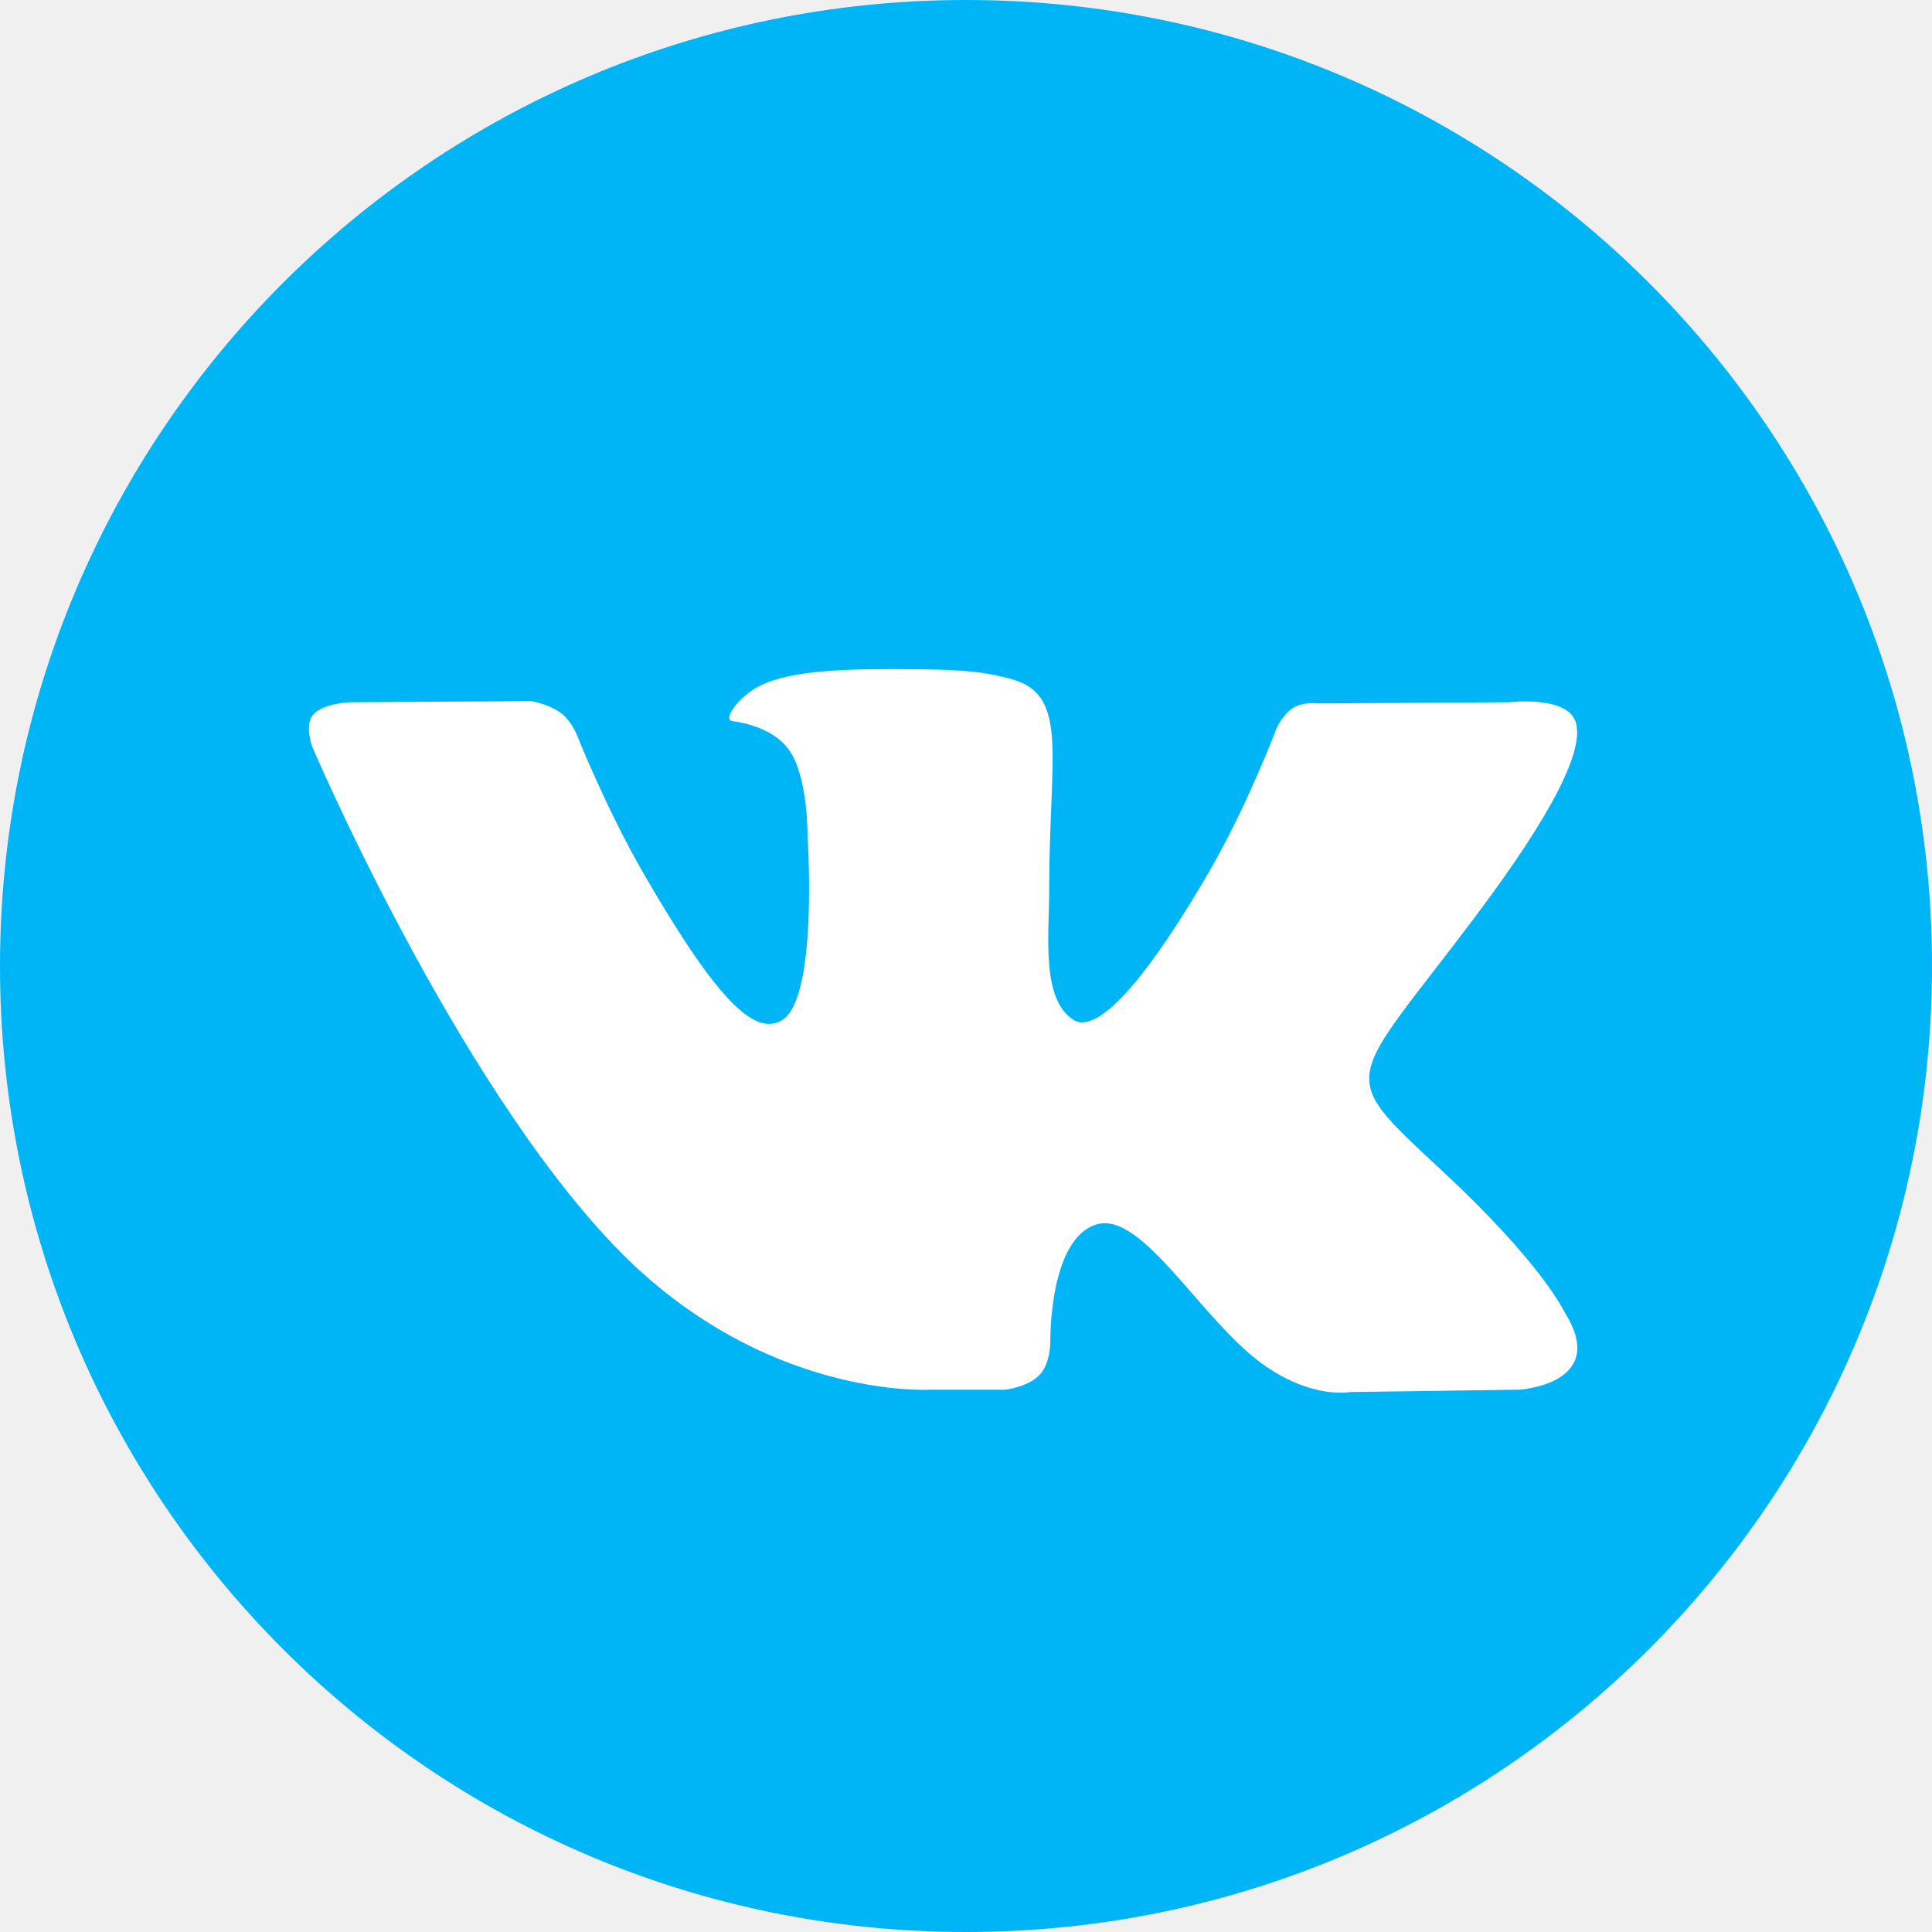
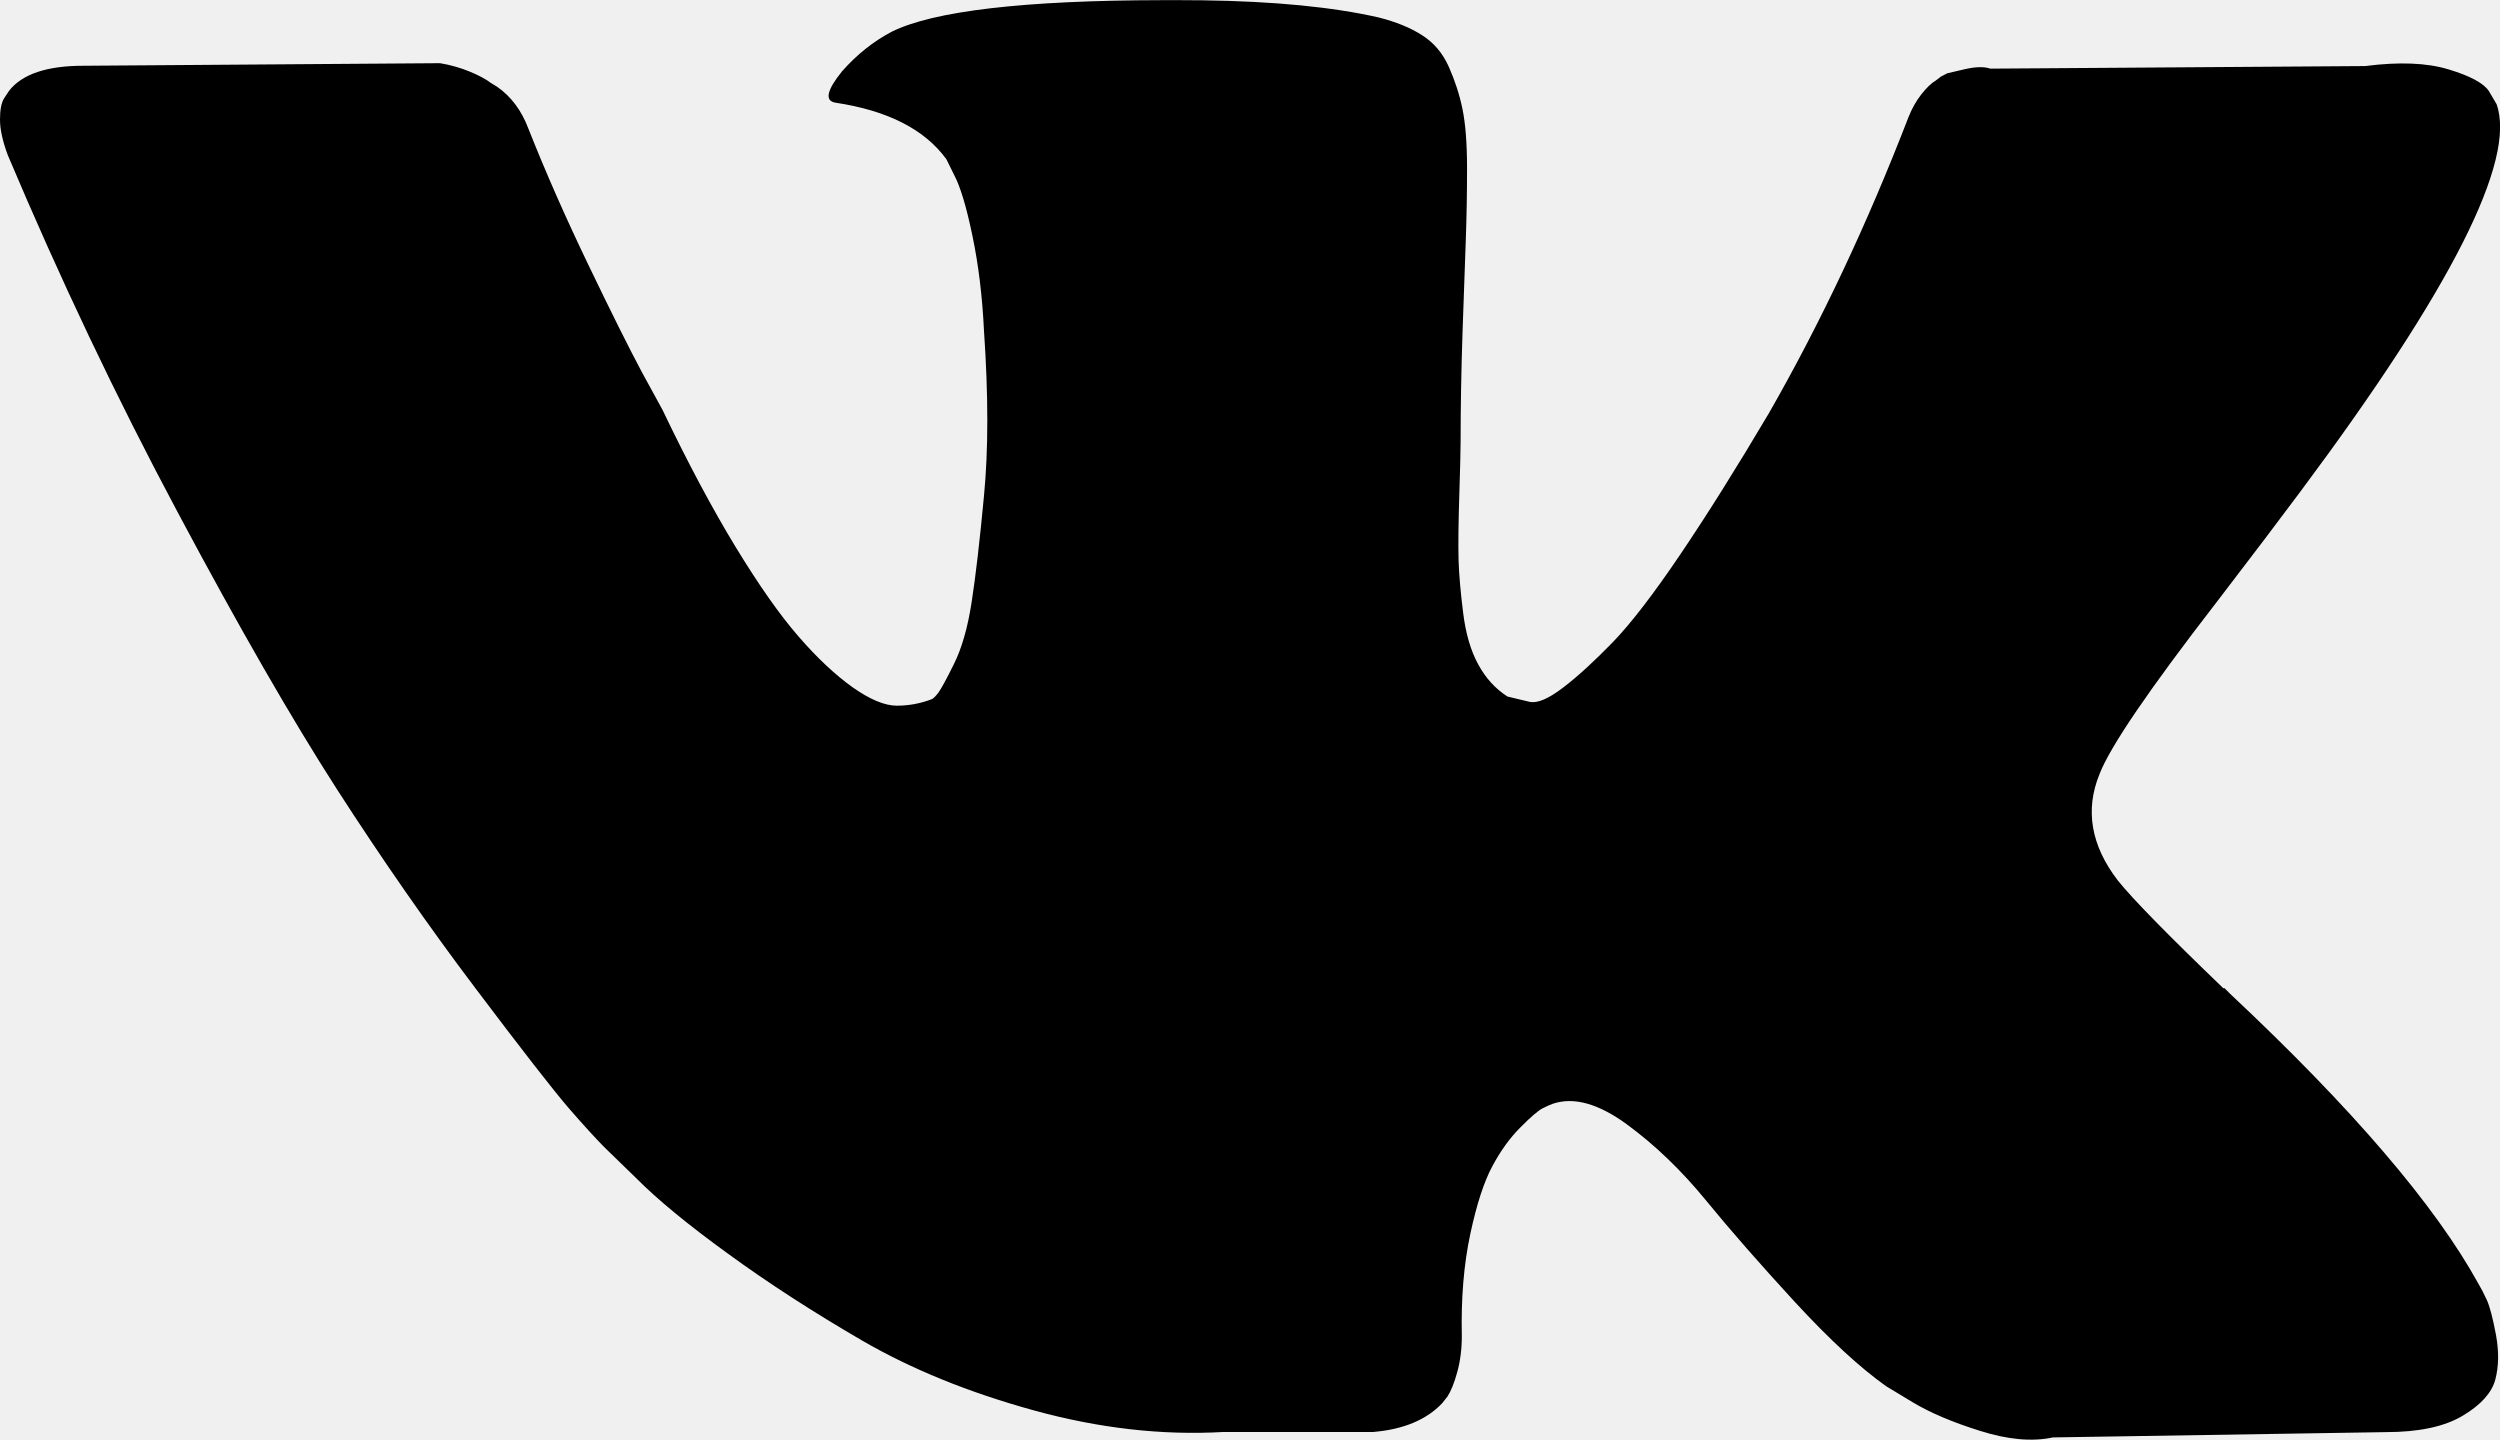
- <svg xmlns="http://www.w3.org/2000/svg" version="1.2" baseProfile="tiny" id="Слой_1" x="0px" y="0px" viewBox="0 0 89.758 89.758" xml:space="preserve">
-   <g>
-     <path fill="#00B5F6" d="M89.758,44.879c0,24.785-20.094,44.879-44.879,44.879S0,69.664,0,44.879C0,20.094,20.094,0,44.879,0   S89.758,20.094,89.758,44.879L89.758,44.879z M89.758,44.879" />
-     <path fill-rule="evenodd" fill="#FFFFFF" d="M43.184,64.563h3.523c0,0,1.063-0.117,1.605-0.703c0.5-0.539,0.485-1.547,0.485-1.547   s-0.07-4.727,2.125-5.422c2.164-0.688,4.937,4.566,7.883,6.586c2.226,1.531,3.918,1.195,3.918,1.195l7.867-0.109   c0,0,4.117-0.254,2.164-3.492c-0.16-0.266-1.137-2.395-5.852-6.77c-4.933-4.578-4.273-3.84,1.672-11.762   c3.621-4.824,5.067-7.769,4.617-9.031c-0.433-1.203-3.093-0.883-3.093-0.883l-8.864,0.055c0,0-0.656-0.09-1.144,0.199   c-0.477,0.285-0.781,0.953-0.781,0.953s-1.403,3.735-3.274,6.906c-3.945,6.704-5.523,7.055-6.168,6.641   c-1.5-0.973-1.125-3.898-1.125-5.976c0-6.493,0.985-9.2-1.918-9.899c-0.961-0.234-1.672-0.387-4.133-0.41   c-3.164-0.035-5.839,0.008-7.355,0.75c-1.008,0.492-1.785,1.594-1.313,1.656c0.586,0.078,1.915,0.36,2.618,1.317   c0.906,1.234,0.875,4.007,0.875,4.007s0.523,7.645-1.219,8.594c-1.195,0.653-2.832-0.68-6.352-6.758   c-1.8-3.113-3.16-6.554-3.16-6.554s-0.262-0.641-0.73-0.985c-0.571-0.418-1.364-0.55-1.364-0.55l-8.418,0.054   c0,0-1.265,0.035-1.73,0.586c-0.41,0.488-0.031,1.5-0.031,1.5s6.59,15.422,14.054,23.192C35.41,65.031,43.184,64.563,43.184,64.563   L43.184,64.563z M43.184,64.563" />
-   </g>
+ <svg xmlns="http://www.w3.org/2000/svg" version="1.2" id="Layer_1" x="0px" y="0px" viewBox="0 0 33 19" xml:space="preserve" width="33" height="19">
+   <defs id="defs7" />
+   <path d="m 2.346,6.763 c 0.807,1.515 1.509,2.734 2.104,3.659 0.596,0.925 1.203,1.798 1.822,2.618 0.619,0.821 1.029,1.347 1.228,1.579 0.201,0.232 0.359,0.404 0.473,0.52 l 0.429,0.417 c 0.275,0.277 0.679,0.61 1.212,0.996 0.532,0.388 1.122,0.769 1.769,1.145 0.648,0.375 1.4,0.682 2.26,0.919 0.859,0.237 1.695,0.333 2.509,0.286 h 1.976 c 0.4,-0.034 0.704,-0.162 0.91,-0.381 l 0.068,-0.086 c 0.046,-0.07 0.089,-0.177 0.129,-0.321 0.04,-0.144 0.061,-0.303 0.061,-0.477 -0.011,-0.497 0.026,-0.945 0.111,-1.344 0.085,-0.398 0.183,-0.698 0.293,-0.901 0.109,-0.203 0.231,-0.373 0.37,-0.511 0.137,-0.139 0.235,-0.222 0.292,-0.251 0.057,-0.029 0.102,-0.049 0.137,-0.061 0.275,-0.092 0.598,-0.002 0.971,0.269 0.372,0.272 0.721,0.607 1.048,1.006 0.326,0.399 0.719,0.847 1.176,1.344 0.459,0.497 0.86,0.867 1.203,1.11 l 0.344,0.208 c 0.23,0.139 0.527,0.266 0.894,0.381 0.366,0.116 0.687,0.146 0.962,0.087 l 4.399,-0.07 c 0.434,0 0.773,-0.073 1.013,-0.217 0.241,-0.144 0.383,-0.304 0.429,-0.476 0.046,-0.174 0.049,-0.37 0.009,-0.59 -0.041,-0.219 -0.081,-0.373 -0.12,-0.459 -0.04,-0.087 -0.077,-0.159 -0.112,-0.217 -0.573,-1.04 -1.667,-2.317 -3.282,-3.831 l -0.034,-0.035 -0.018,-0.017 -0.017,-0.018 h -0.017 c -0.733,-0.705 -1.198,-1.179 -1.392,-1.422 -0.355,-0.462 -0.435,-0.931 -0.241,-1.405 0.138,-0.359 0.653,-1.115 1.547,-2.271 0.469,-0.612 0.842,-1.104 1.116,-1.473 1.982,-2.659 2.841,-4.358 2.578,-5.098 l -0.102,-0.173 c -0.069,-0.104 -0.246,-0.2 -0.532,-0.286 -0.286,-0.087 -0.653,-0.102 -1.1,-0.044 l -4.949,0.034 c -0.079,-0.028 -0.195,-0.026 -0.343,0.009 -0.149,0.034 -0.224,0.052 -0.224,0.052 l -0.085,0.044 -0.068,0.052 c -0.058,0.034 -0.12,0.094 -0.19,0.182 -0.068,0.086 -0.125,0.188 -0.171,0.304 -0.54,1.399 -1.151,2.699 -1.839,3.901 -0.424,0.717 -0.814,1.338 -1.169,1.864 -0.355,0.526 -0.653,0.913 -0.893,1.162 -0.241,0.248 -0.458,0.448 -0.653,0.597 -0.196,0.151 -0.344,0.214 -0.447,0.191 -0.103,-0.024 -0.201,-0.047 -0.292,-0.07 -0.161,-0.104 -0.289,-0.245 -0.386,-0.425 -0.098,-0.179 -0.164,-0.404 -0.198,-0.676 -0.034,-0.271 -0.055,-0.505 -0.061,-0.701 -0.005,-0.196 -0.002,-0.475 0.009,-0.832 0.011,-0.359 0.018,-0.602 0.018,-0.728 0,-0.44 0.008,-0.917 0.025,-1.431 0.017,-0.514 0.032,-0.922 0.043,-1.222 0.011,-0.3 0.017,-0.618 0.017,-0.954 0,-0.335 -0.021,-0.597 -0.061,-0.789 -0.039,-0.19 -0.1,-0.375 -0.18,-0.555 -0.08,-0.179 -0.198,-0.318 -0.352,-0.416 -0.154,-0.099 -0.346,-0.177 -0.575,-0.235 -0.607,-0.138 -1.381,-0.213 -2.32,-0.226 -0.103,-0.001 -0.203,-0.002 -0.303,-0.002 H 15.345 C 13.518,0.005 12.325,0.144 11.77,0.419 c -0.241,0.127 -0.458,0.3 -0.653,0.52 -0.206,0.255 -0.235,0.394 -0.086,0.417 0.688,0.104 1.174,0.352 1.461,0.745 l 0.103,0.209 c 0.08,0.15 0.161,0.416 0.24,0.797 0.08,0.381 0.132,0.803 0.154,1.266 0.058,0.844 0.058,1.566 0,2.168 -0.056,0.6 -0.111,1.069 -0.163,1.404 -0.051,0.336 -0.129,0.607 -0.232,0.816 -0.103,0.208 -0.172,0.335 -0.207,0.381 -0.034,0.046 -0.063,0.075 -0.085,0.086 -0.149,0.058 -0.304,0.087 -0.464,0.087 -0.159,0 -0.354,-0.081 -0.584,-0.243 C 11.025,8.908 10.787,8.686 10.541,8.402 10.295,8.12 10.017,7.724 9.707,7.215 9.398,6.706 9.078,6.106 8.746,5.412 L 8.471,4.909 C 8.299,4.586 8.064,4.115 7.766,3.495 7.469,2.877 7.205,2.28 6.976,1.701 6.885,1.459 6.747,1.274 6.563,1.146 l -0.085,-0.052 c -0.058,-0.046 -0.149,-0.095 -0.275,-0.148 -0.127,-0.052 -0.257,-0.089 -0.395,-0.112 l -4.708,0.034 c -0.481,0 -0.807,0.11 -0.979,0.329 l -0.069,0.104 C 0.017,1.36 0,1.452 0,1.579 c 0,0.128 0.034,0.284 0.103,0.469 0.688,1.629 1.434,3.201 2.243,4.715 z" id="path2" style="stroke-width:0.265" />
</svg>
